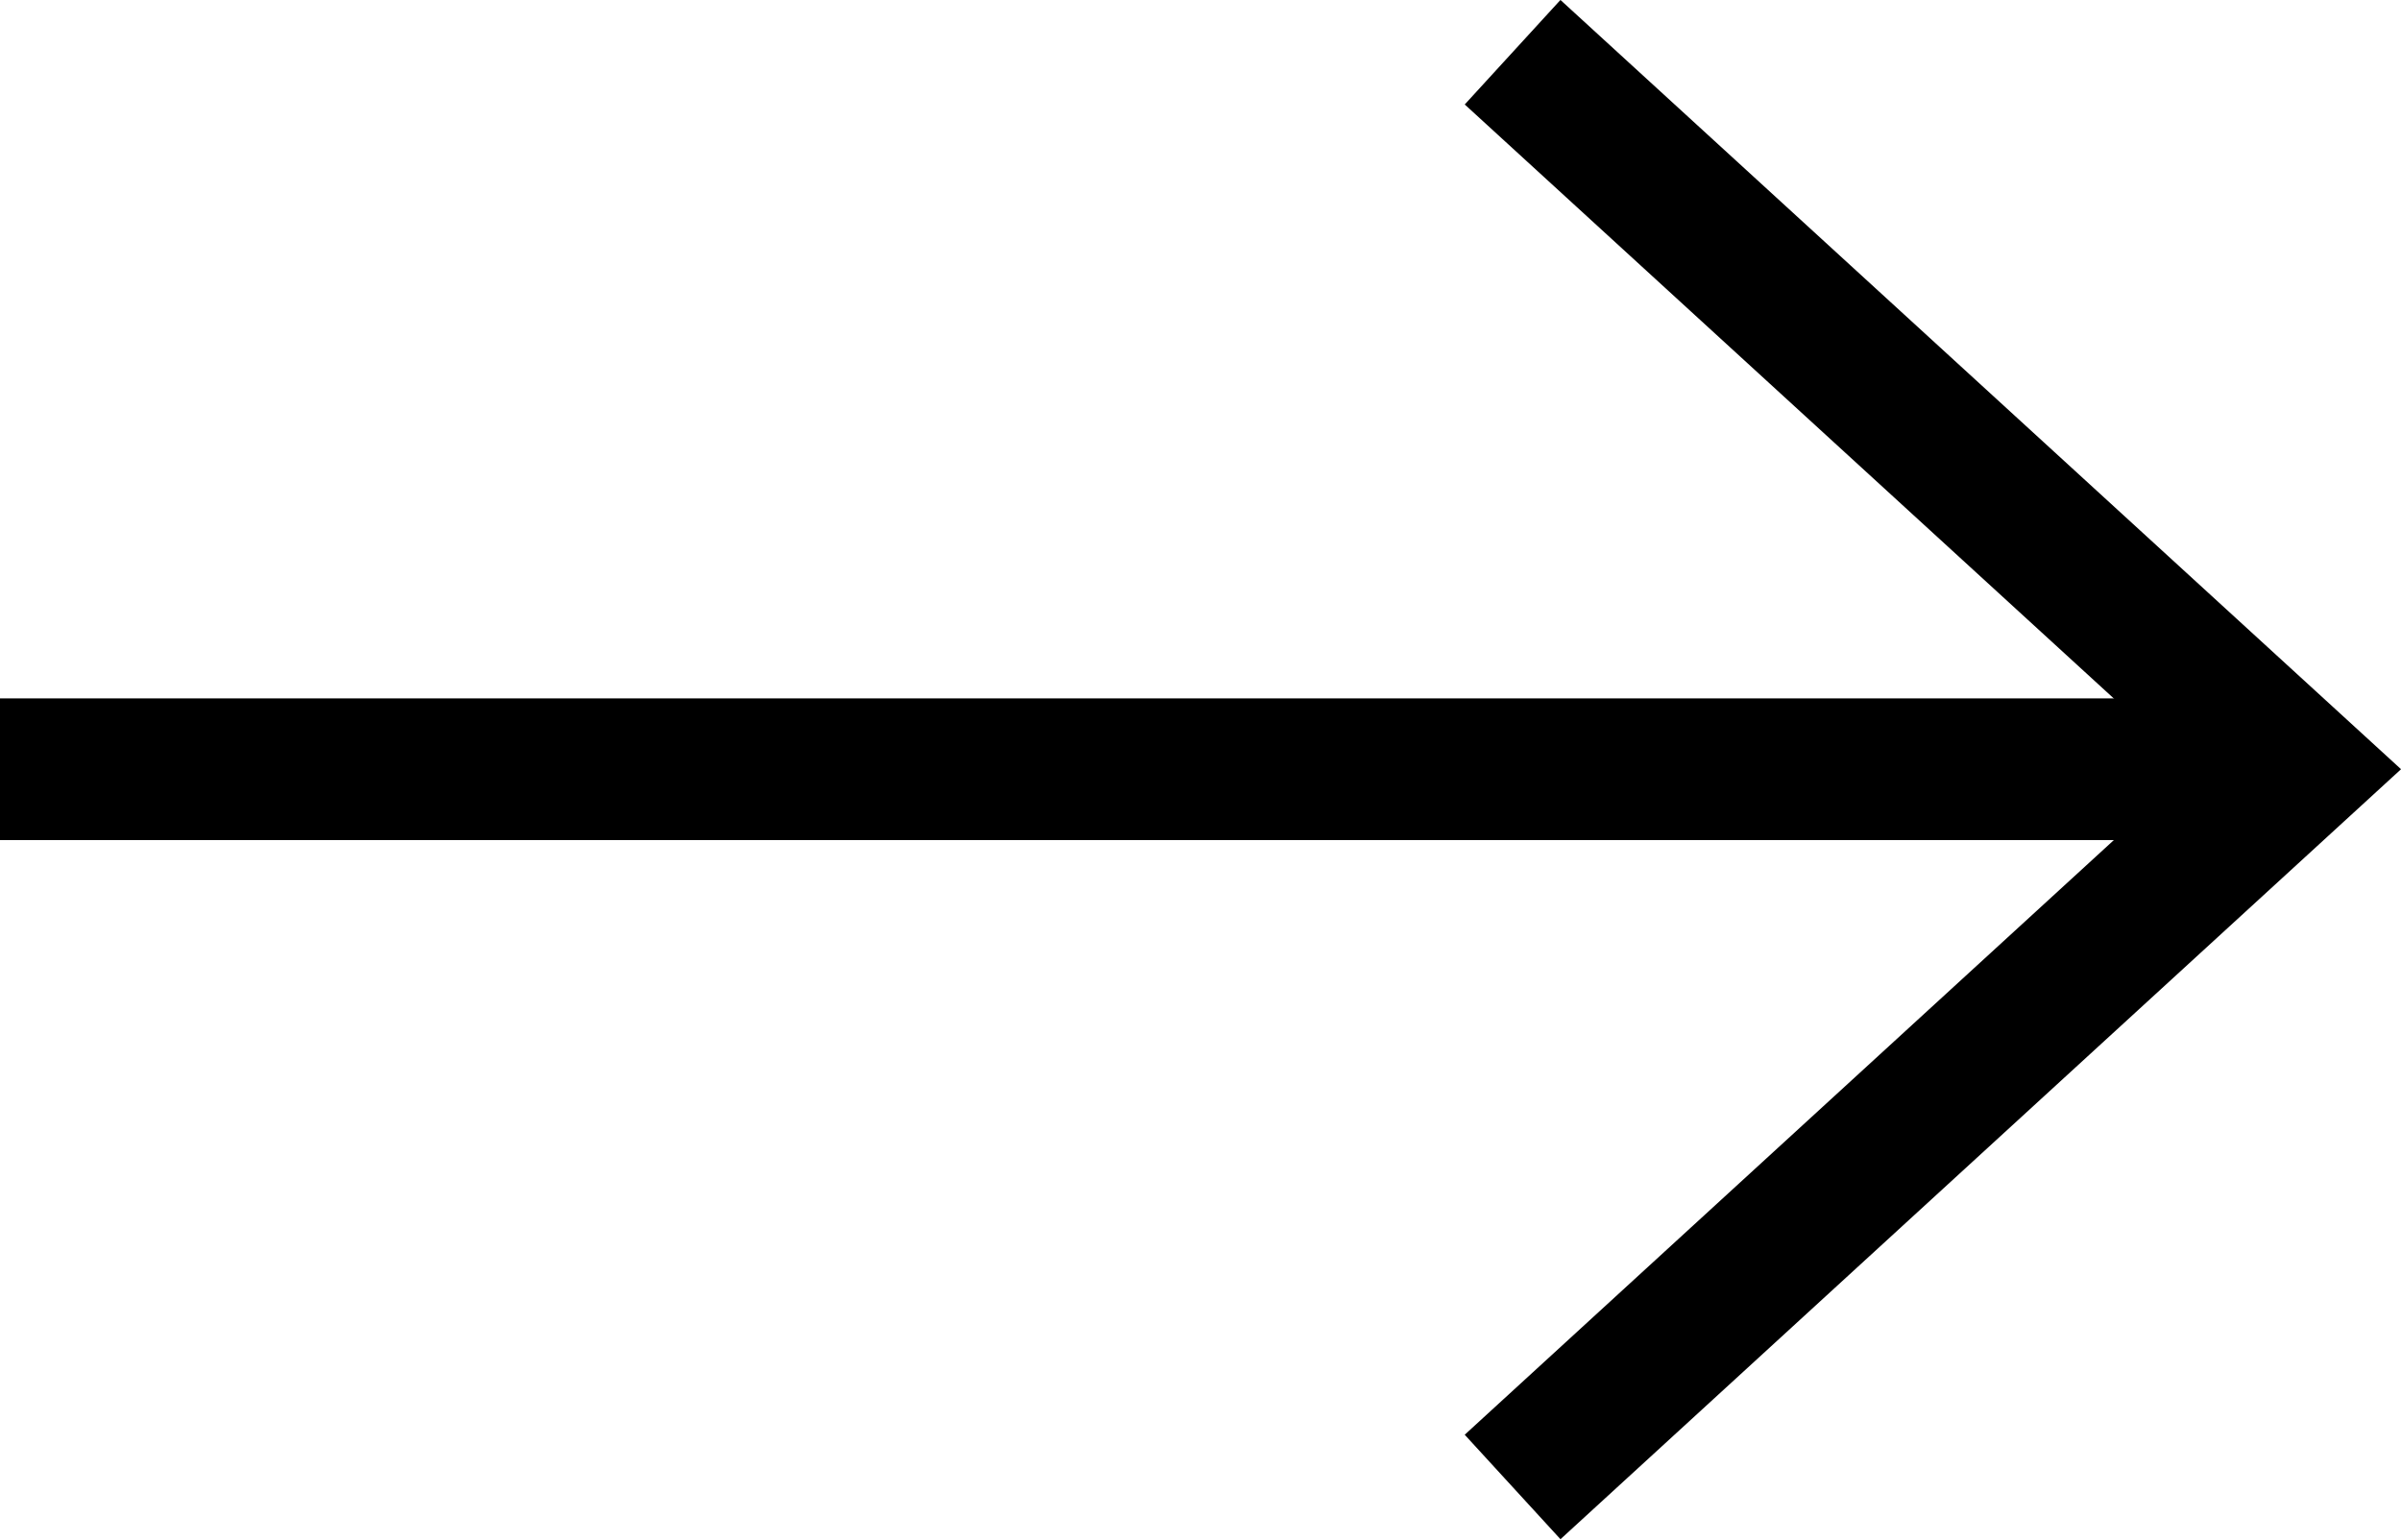
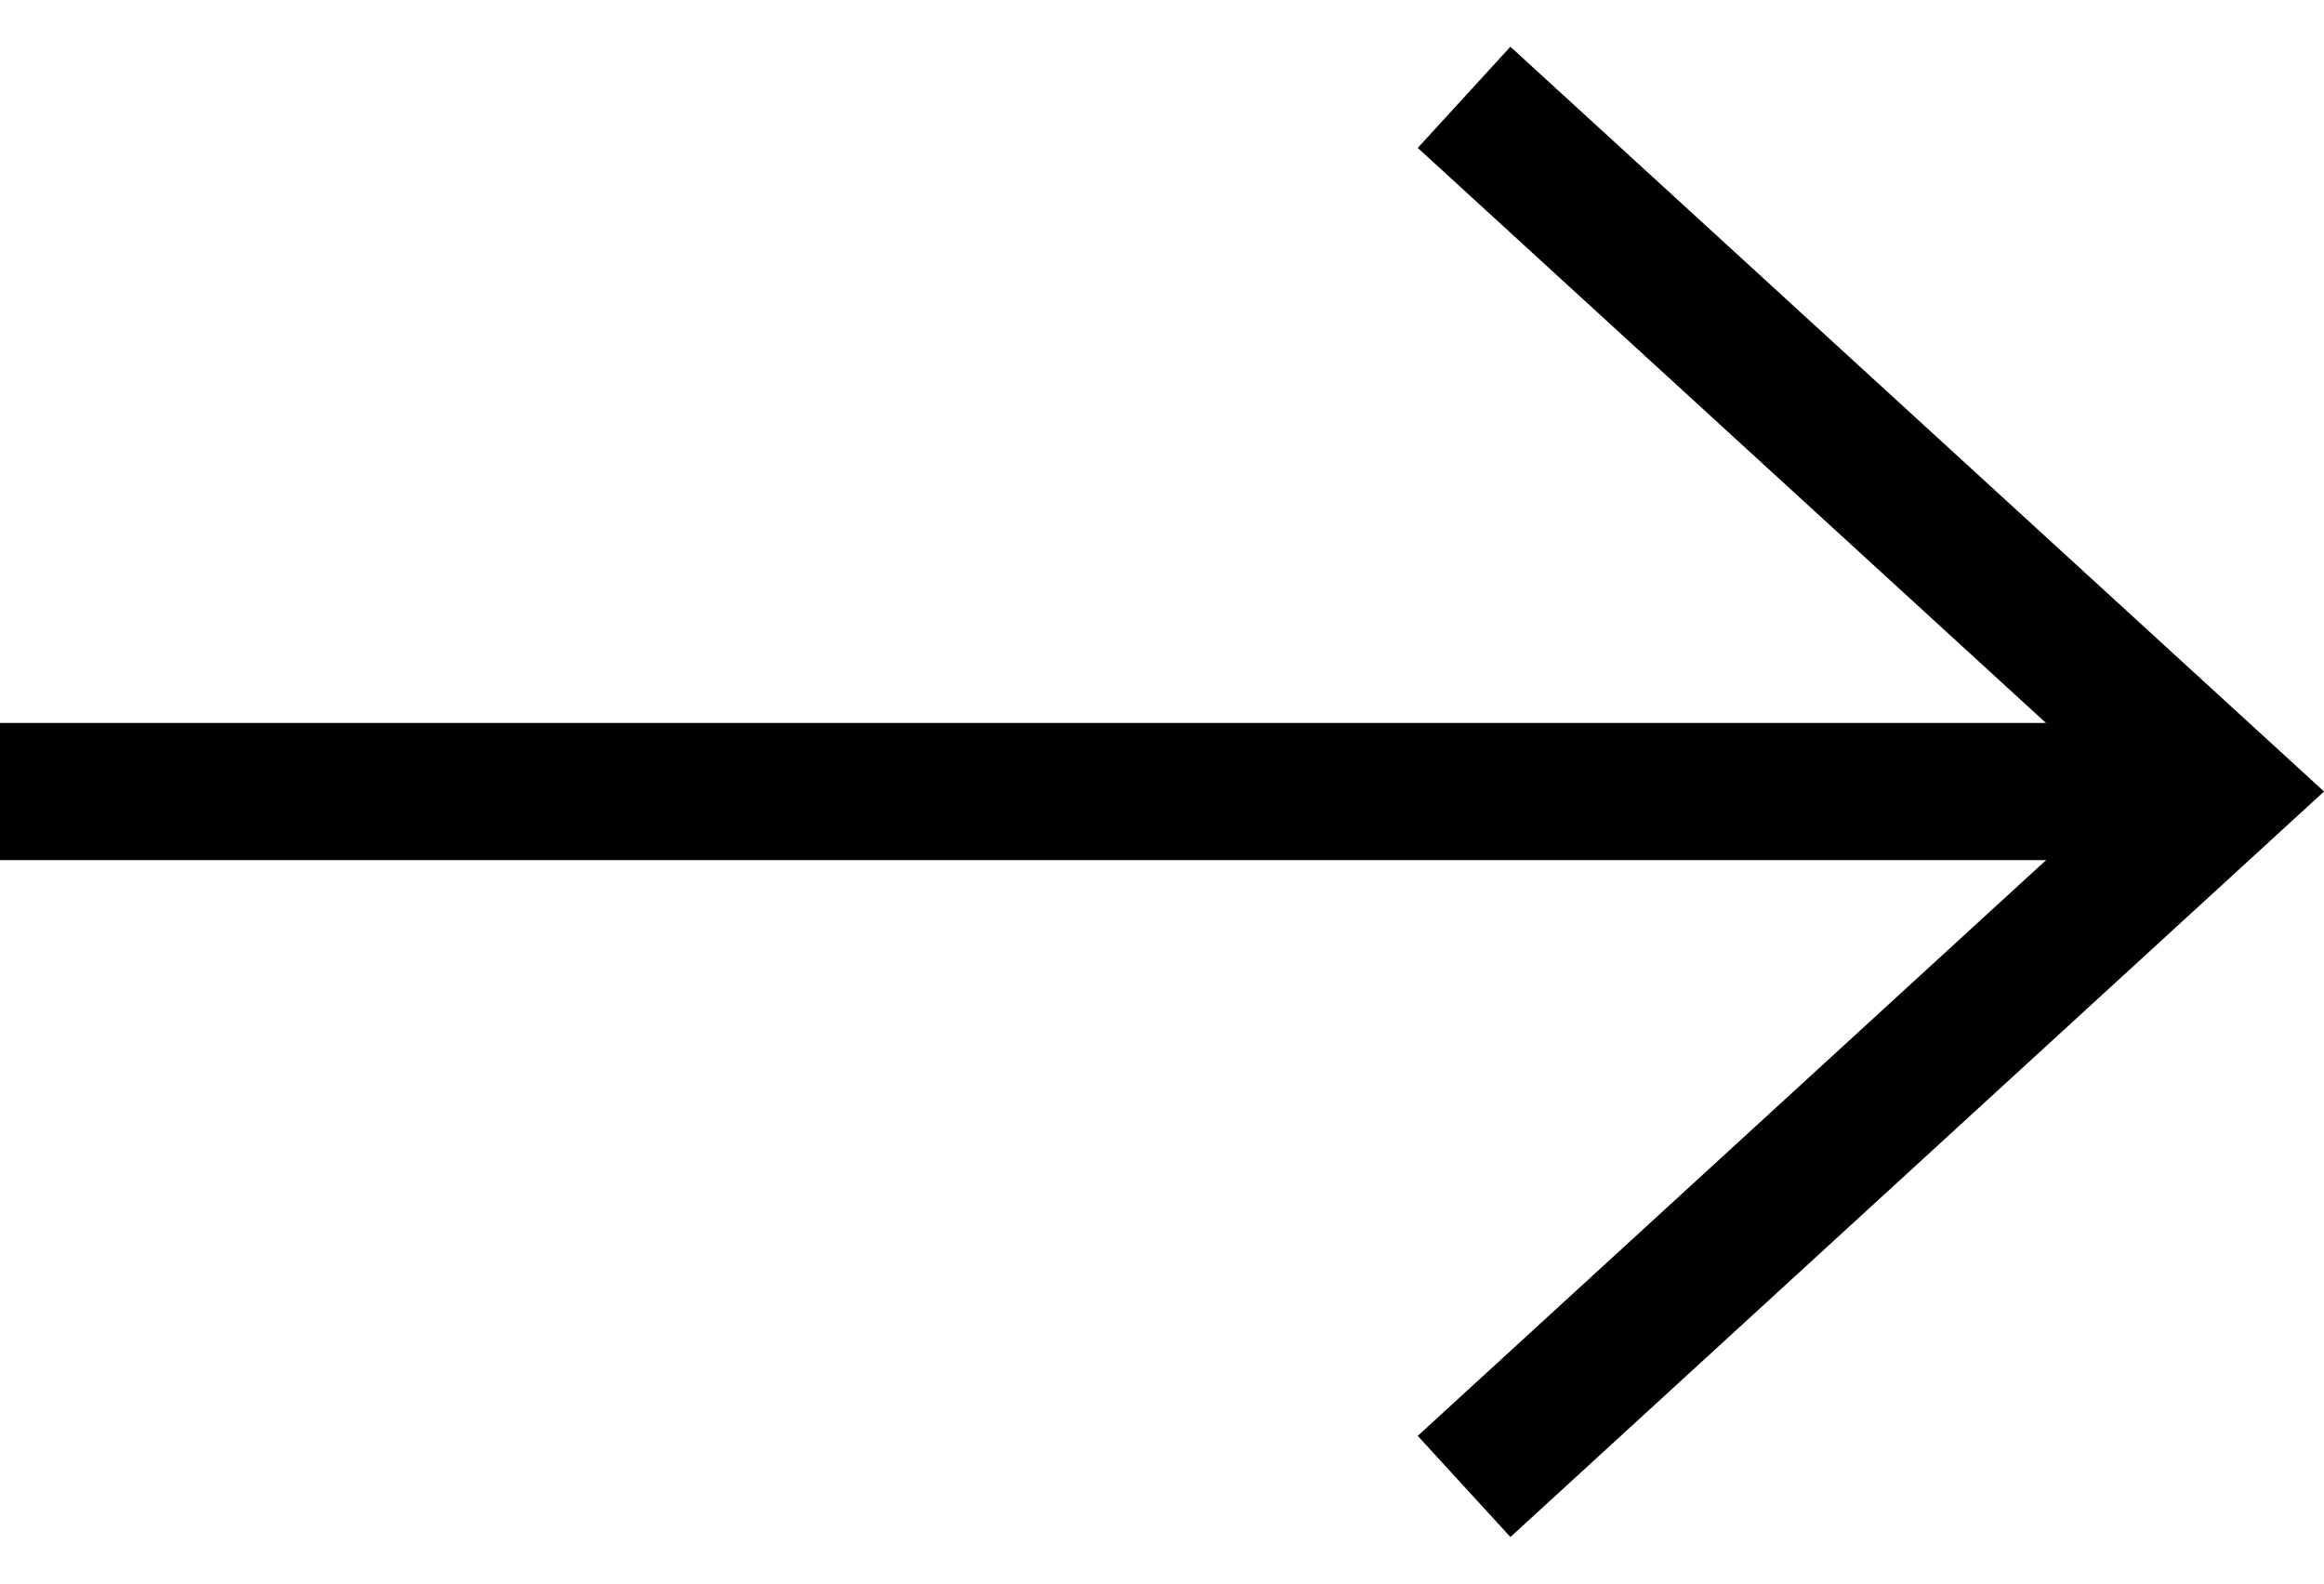
- <svg xmlns="http://www.w3.org/2000/svg" width="33.877" height="21.724" viewBox="0 0 33.877 21.724">
+ <svg xmlns="http://www.w3.org/2000/svg" width="31.877" height="21.724" viewBox="0 0 33.877 21.724">
  <defs>
    <style>.a{fill:none;stroke:#000;stroke-miterlimit:10;stroke-width:2px;}</style>
  </defs>
  <g transform="translate(11.061 -20.626)">
    <line class="a" x2="31.262" transform="translate(-11.061 31.483)" />
    <path class="a" d="M2.251,21.363l11.055,10.12L2.251,41.613" transform="translate(8.03 0)" />
  </g>
</svg>
